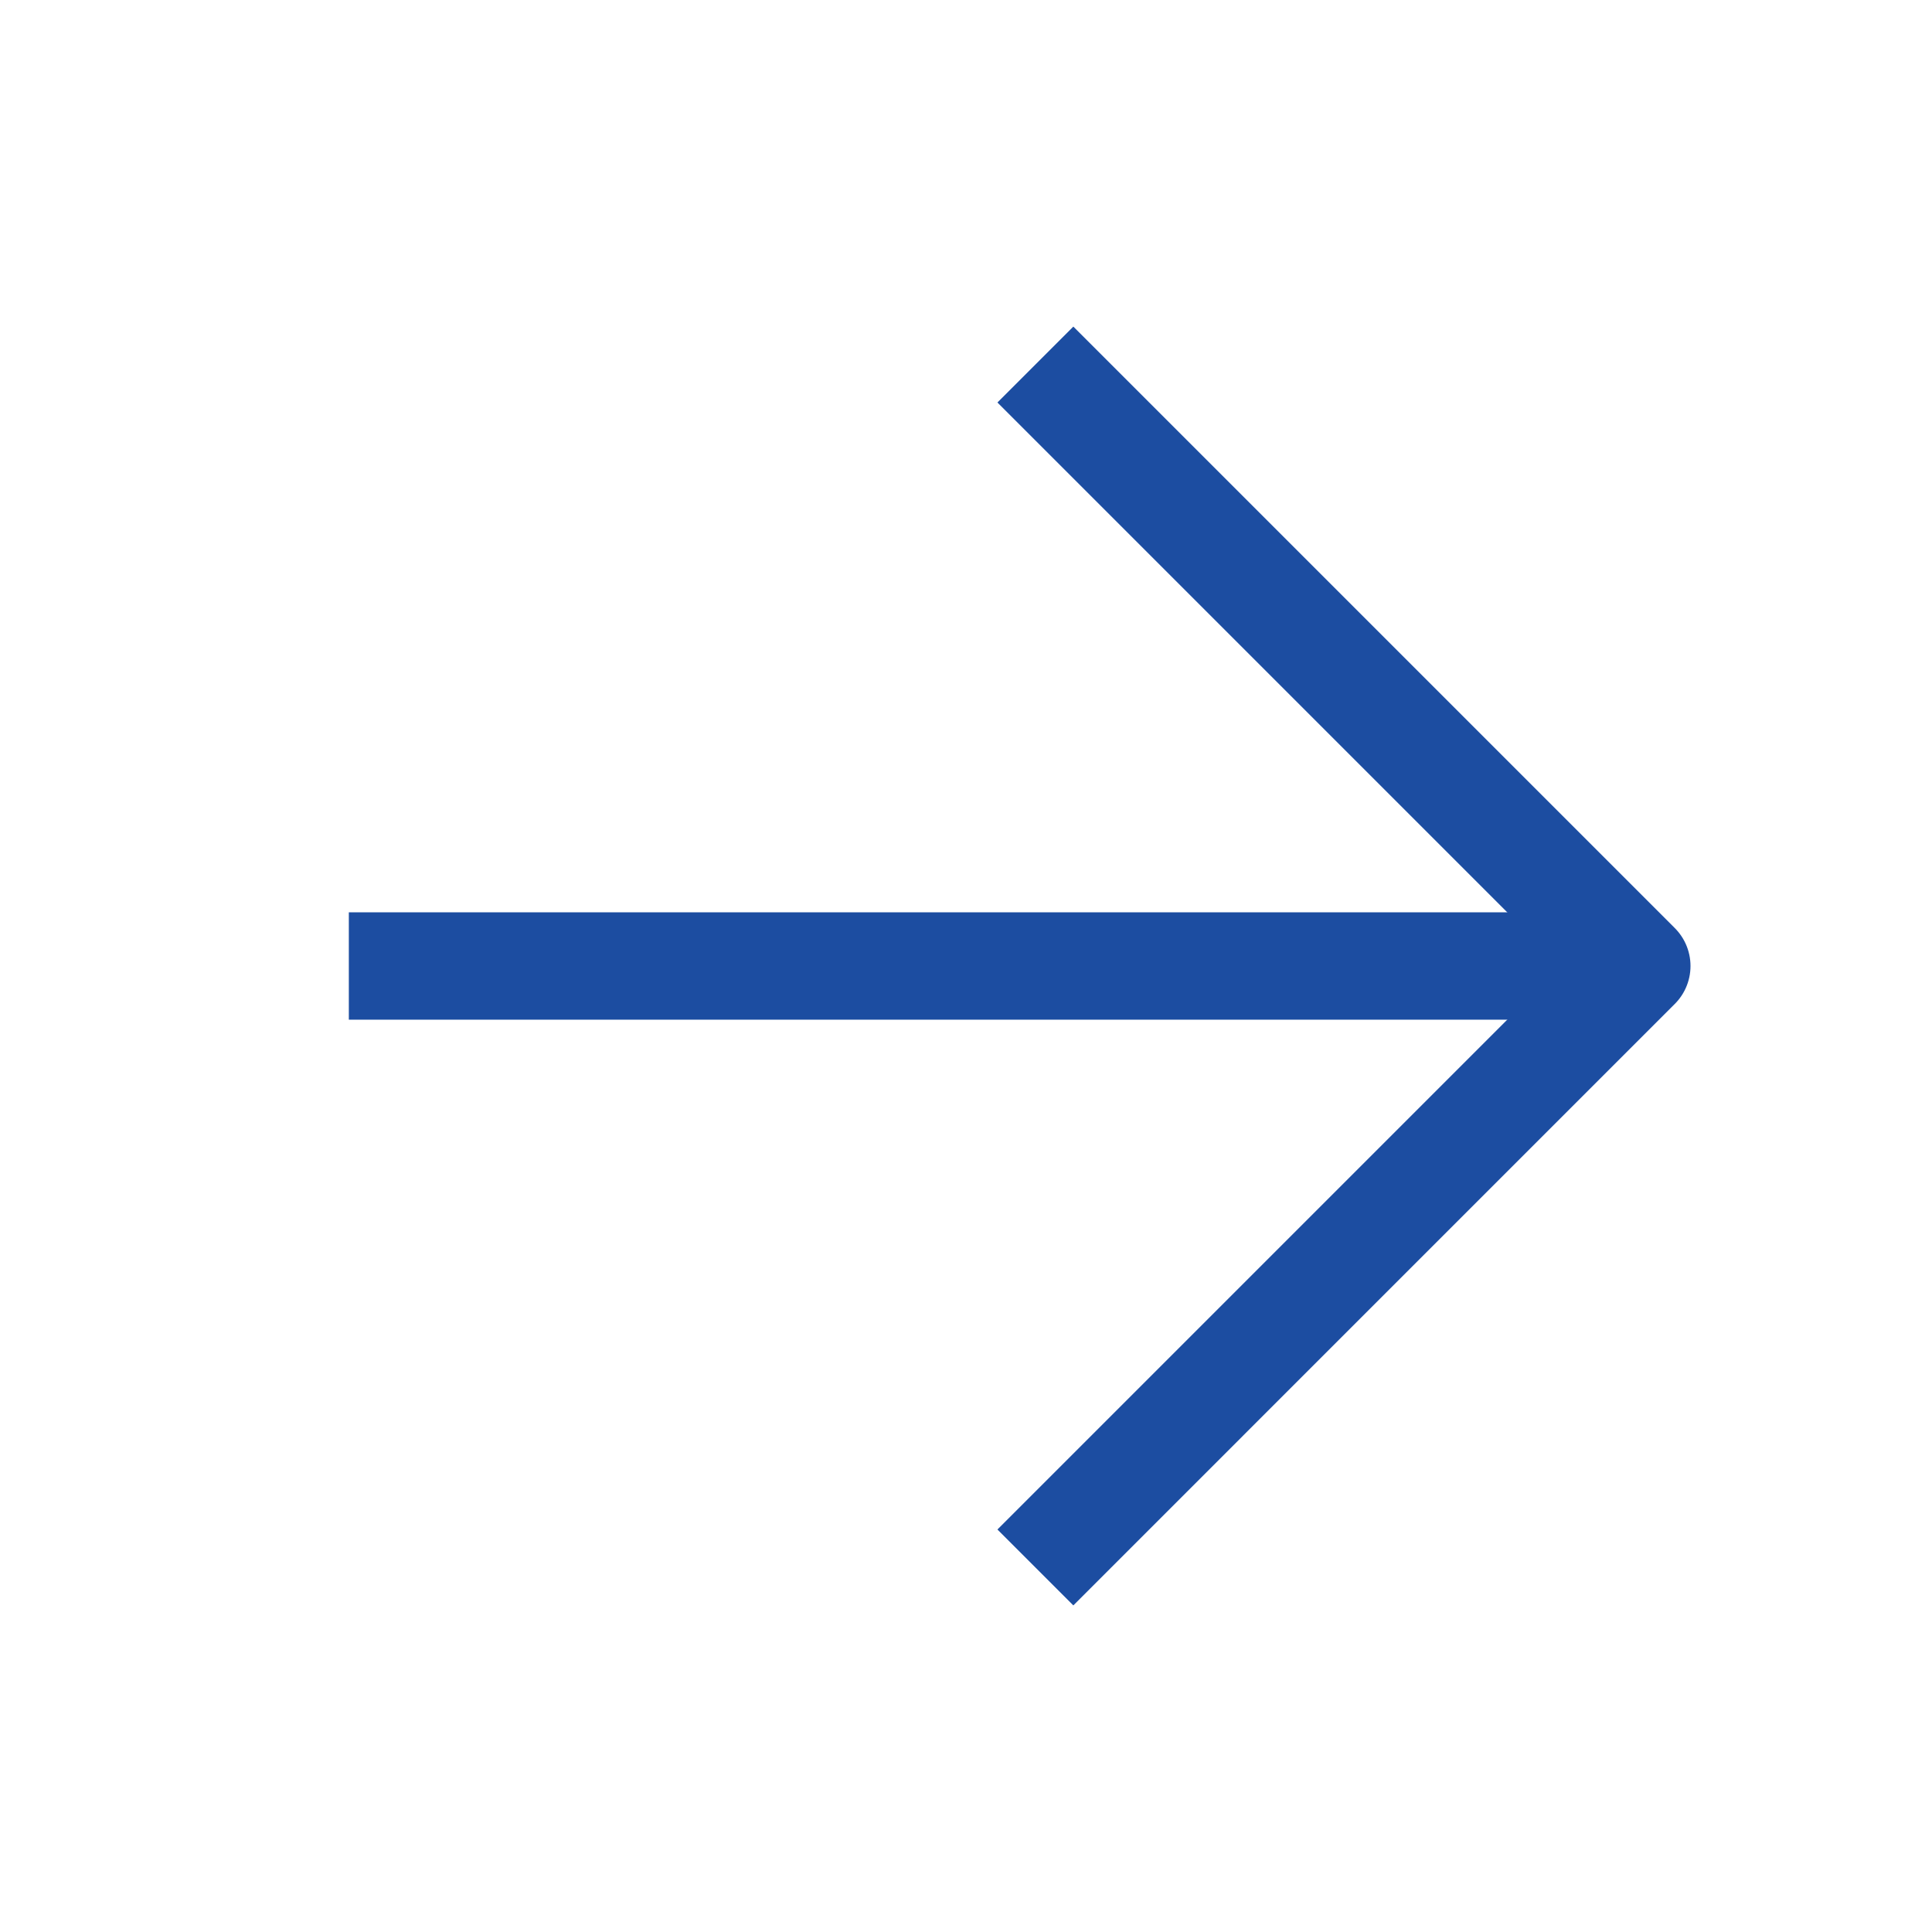
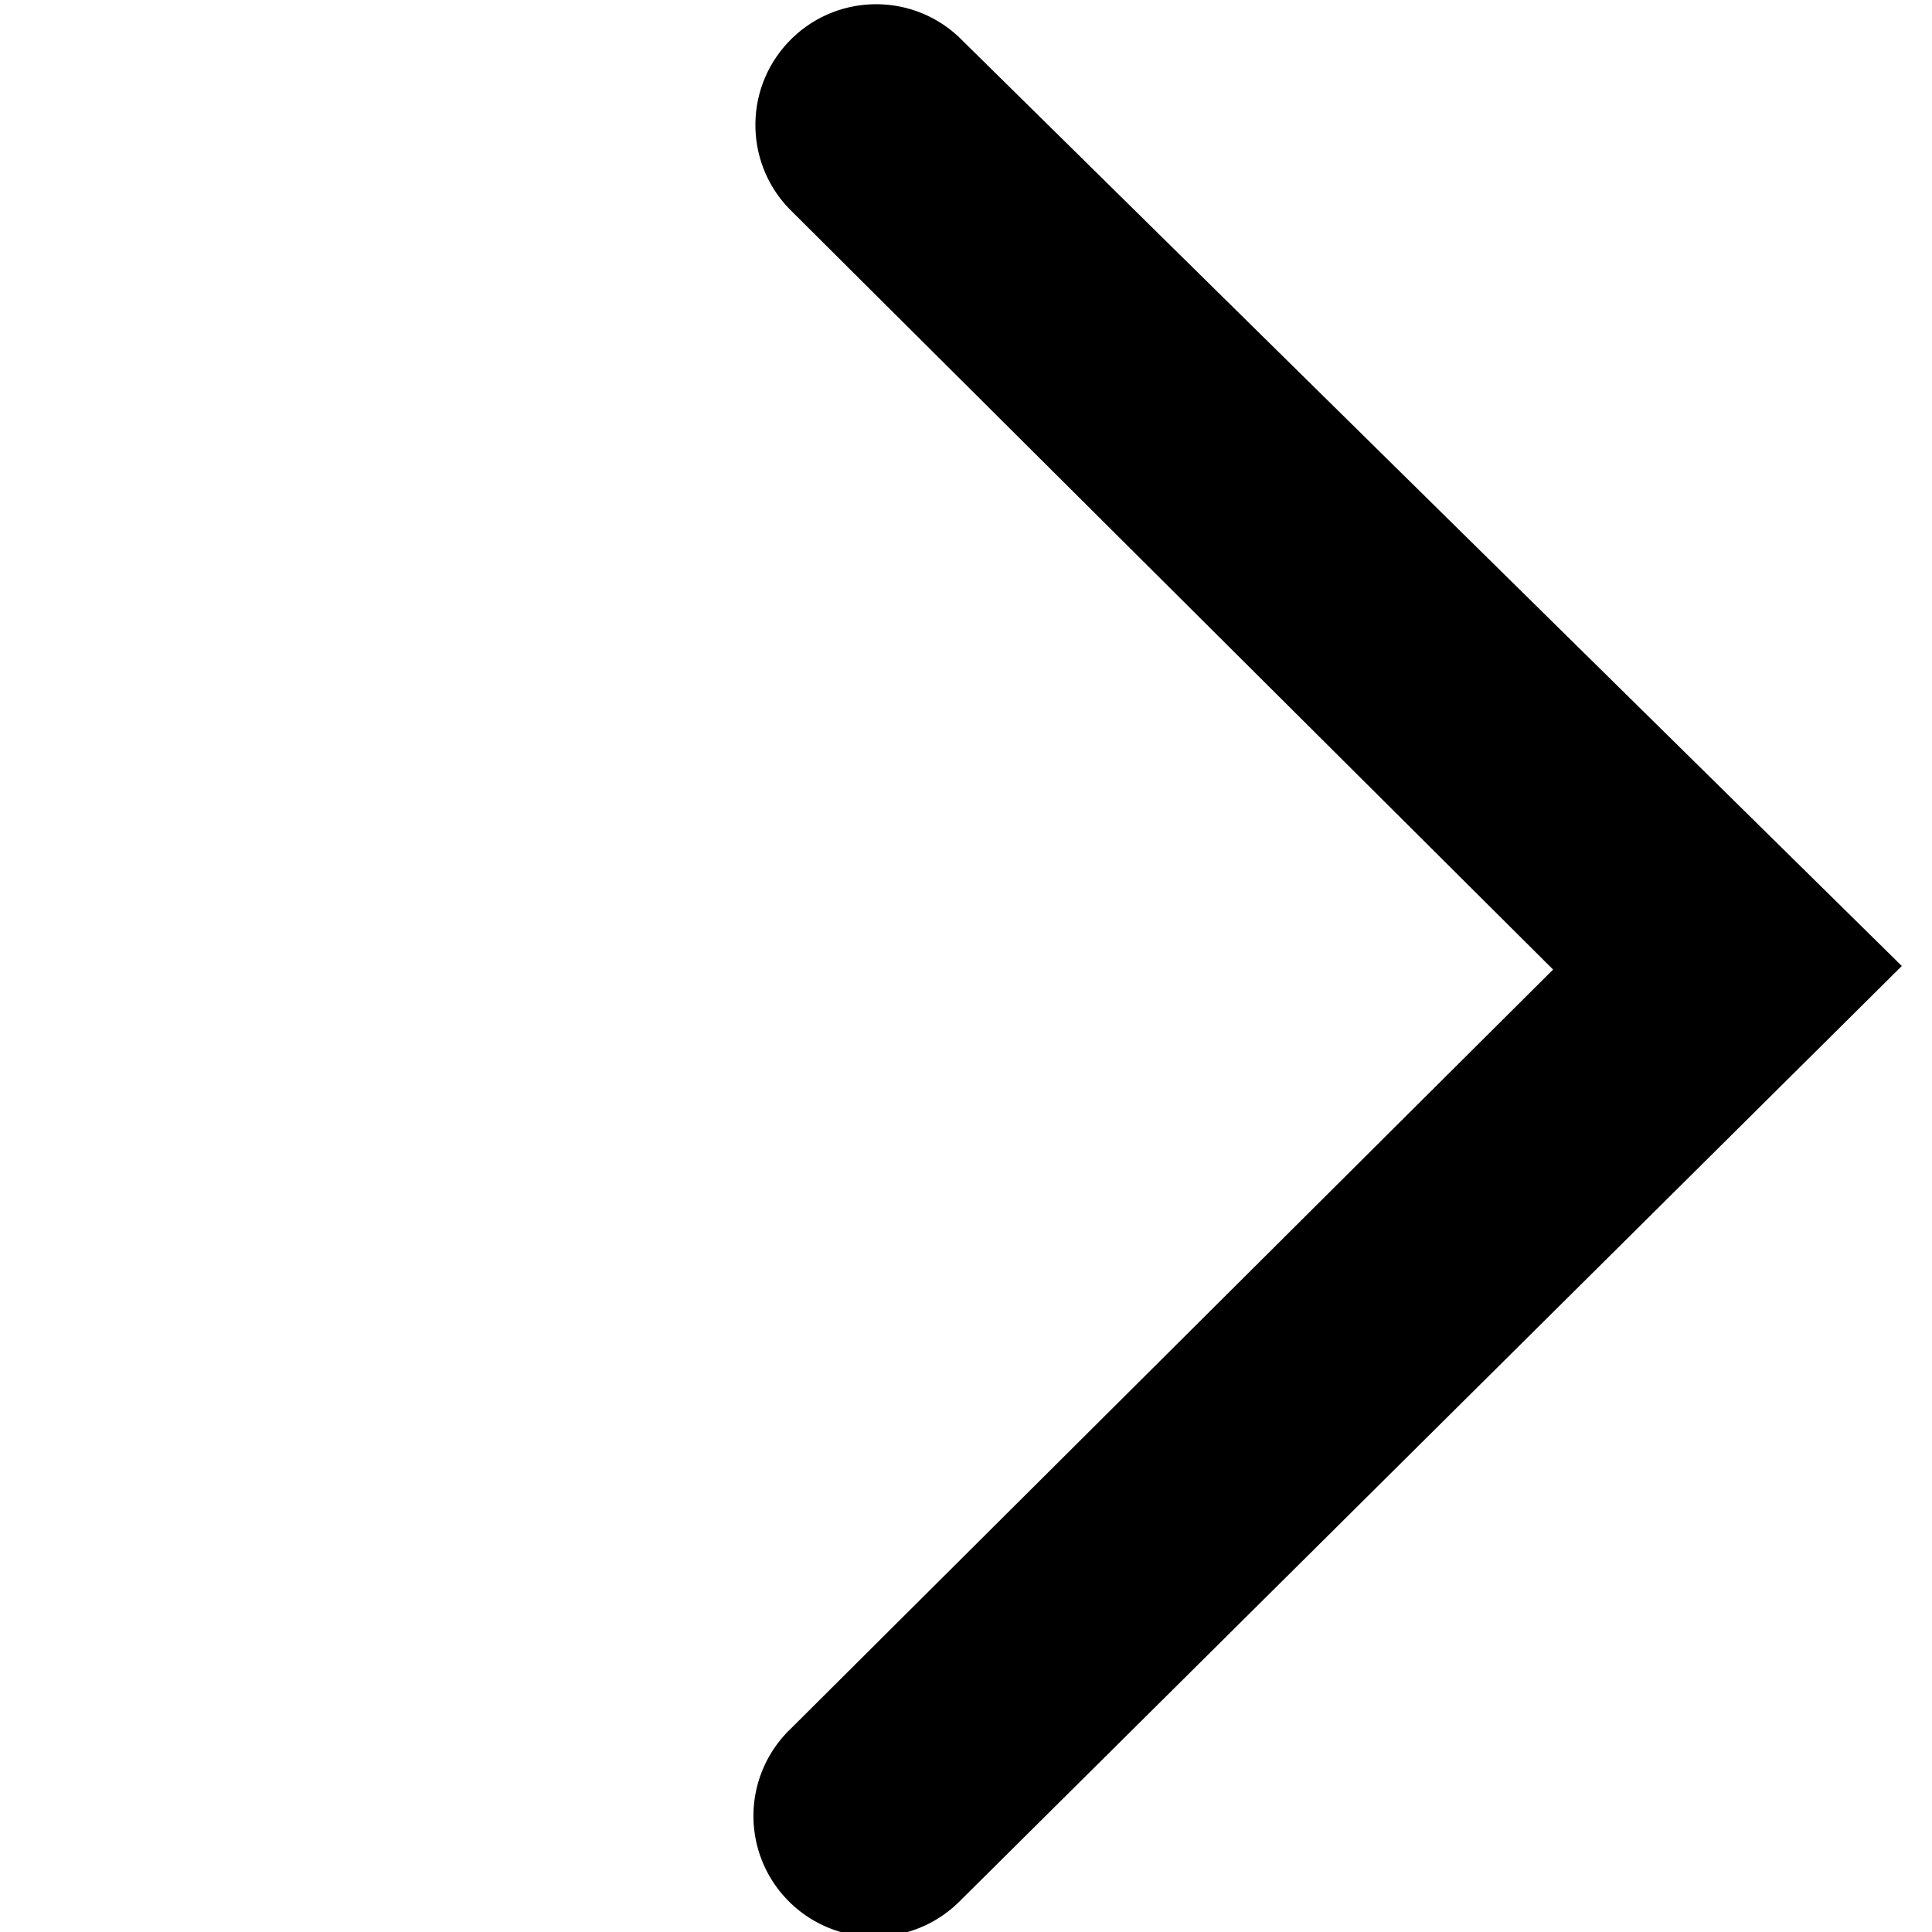
- <svg xmlns="http://www.w3.org/2000/svg" width="18" height="18" viewBox="0 0 18 18" fill="none">
-   <path d="M3.75 9H14.25" stroke="#1C4DA1" stroke-linecap="square" stroke-linejoin="round" />
-   <path d="M10 3.75L15.25 9L10 14.25" stroke="#1C4DA1" stroke-linecap="square" stroke-linejoin="round" />
+ <svg xmlns="http://www.w3.org/2000/svg" focusable="false" viewBox="0 0 32 32" width="32" height="32" role="presentation" aria-hidden="true" tabindex="-1" disabled="disabled" clickable="false">
+   <path d="M25.724 16.059L13.1 28.63a2 2 0 1 0 2.798 2.858L31.5 16 15.87.602a2 2 0 0 0-2.74 2.914l12.594 12.543z" fill="#000" fill-rule="nonzero" />
</svg>
